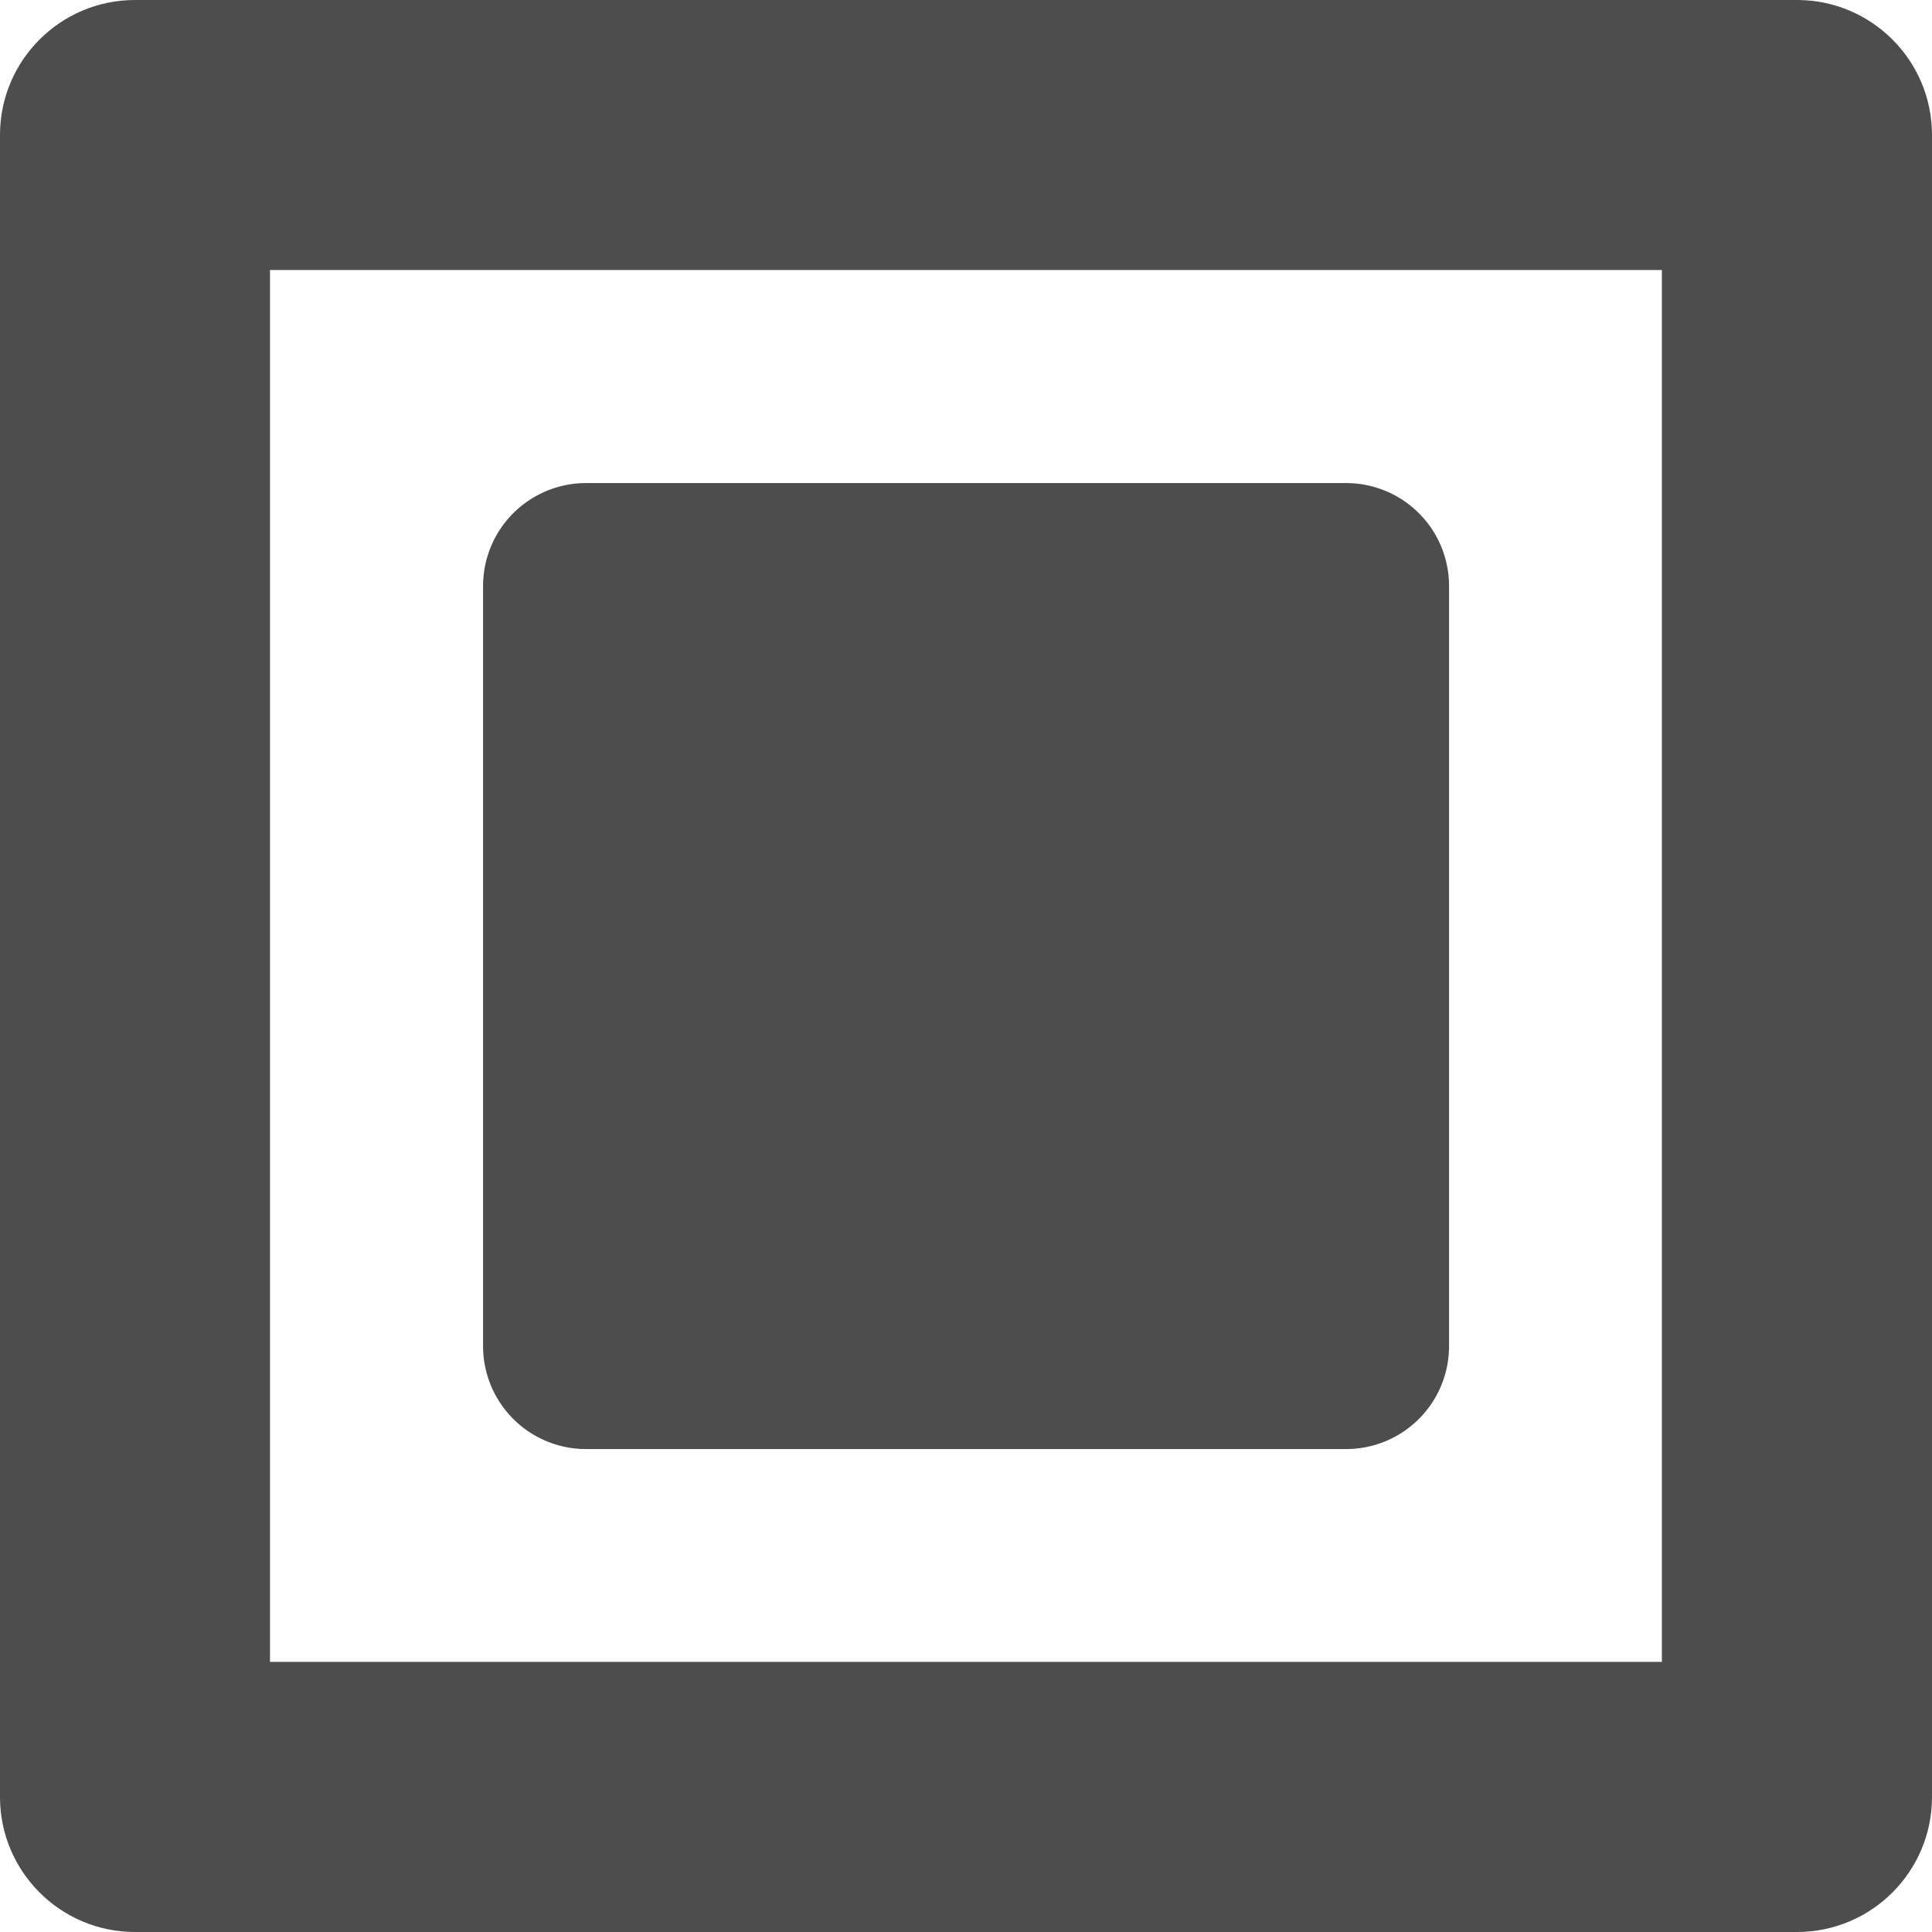
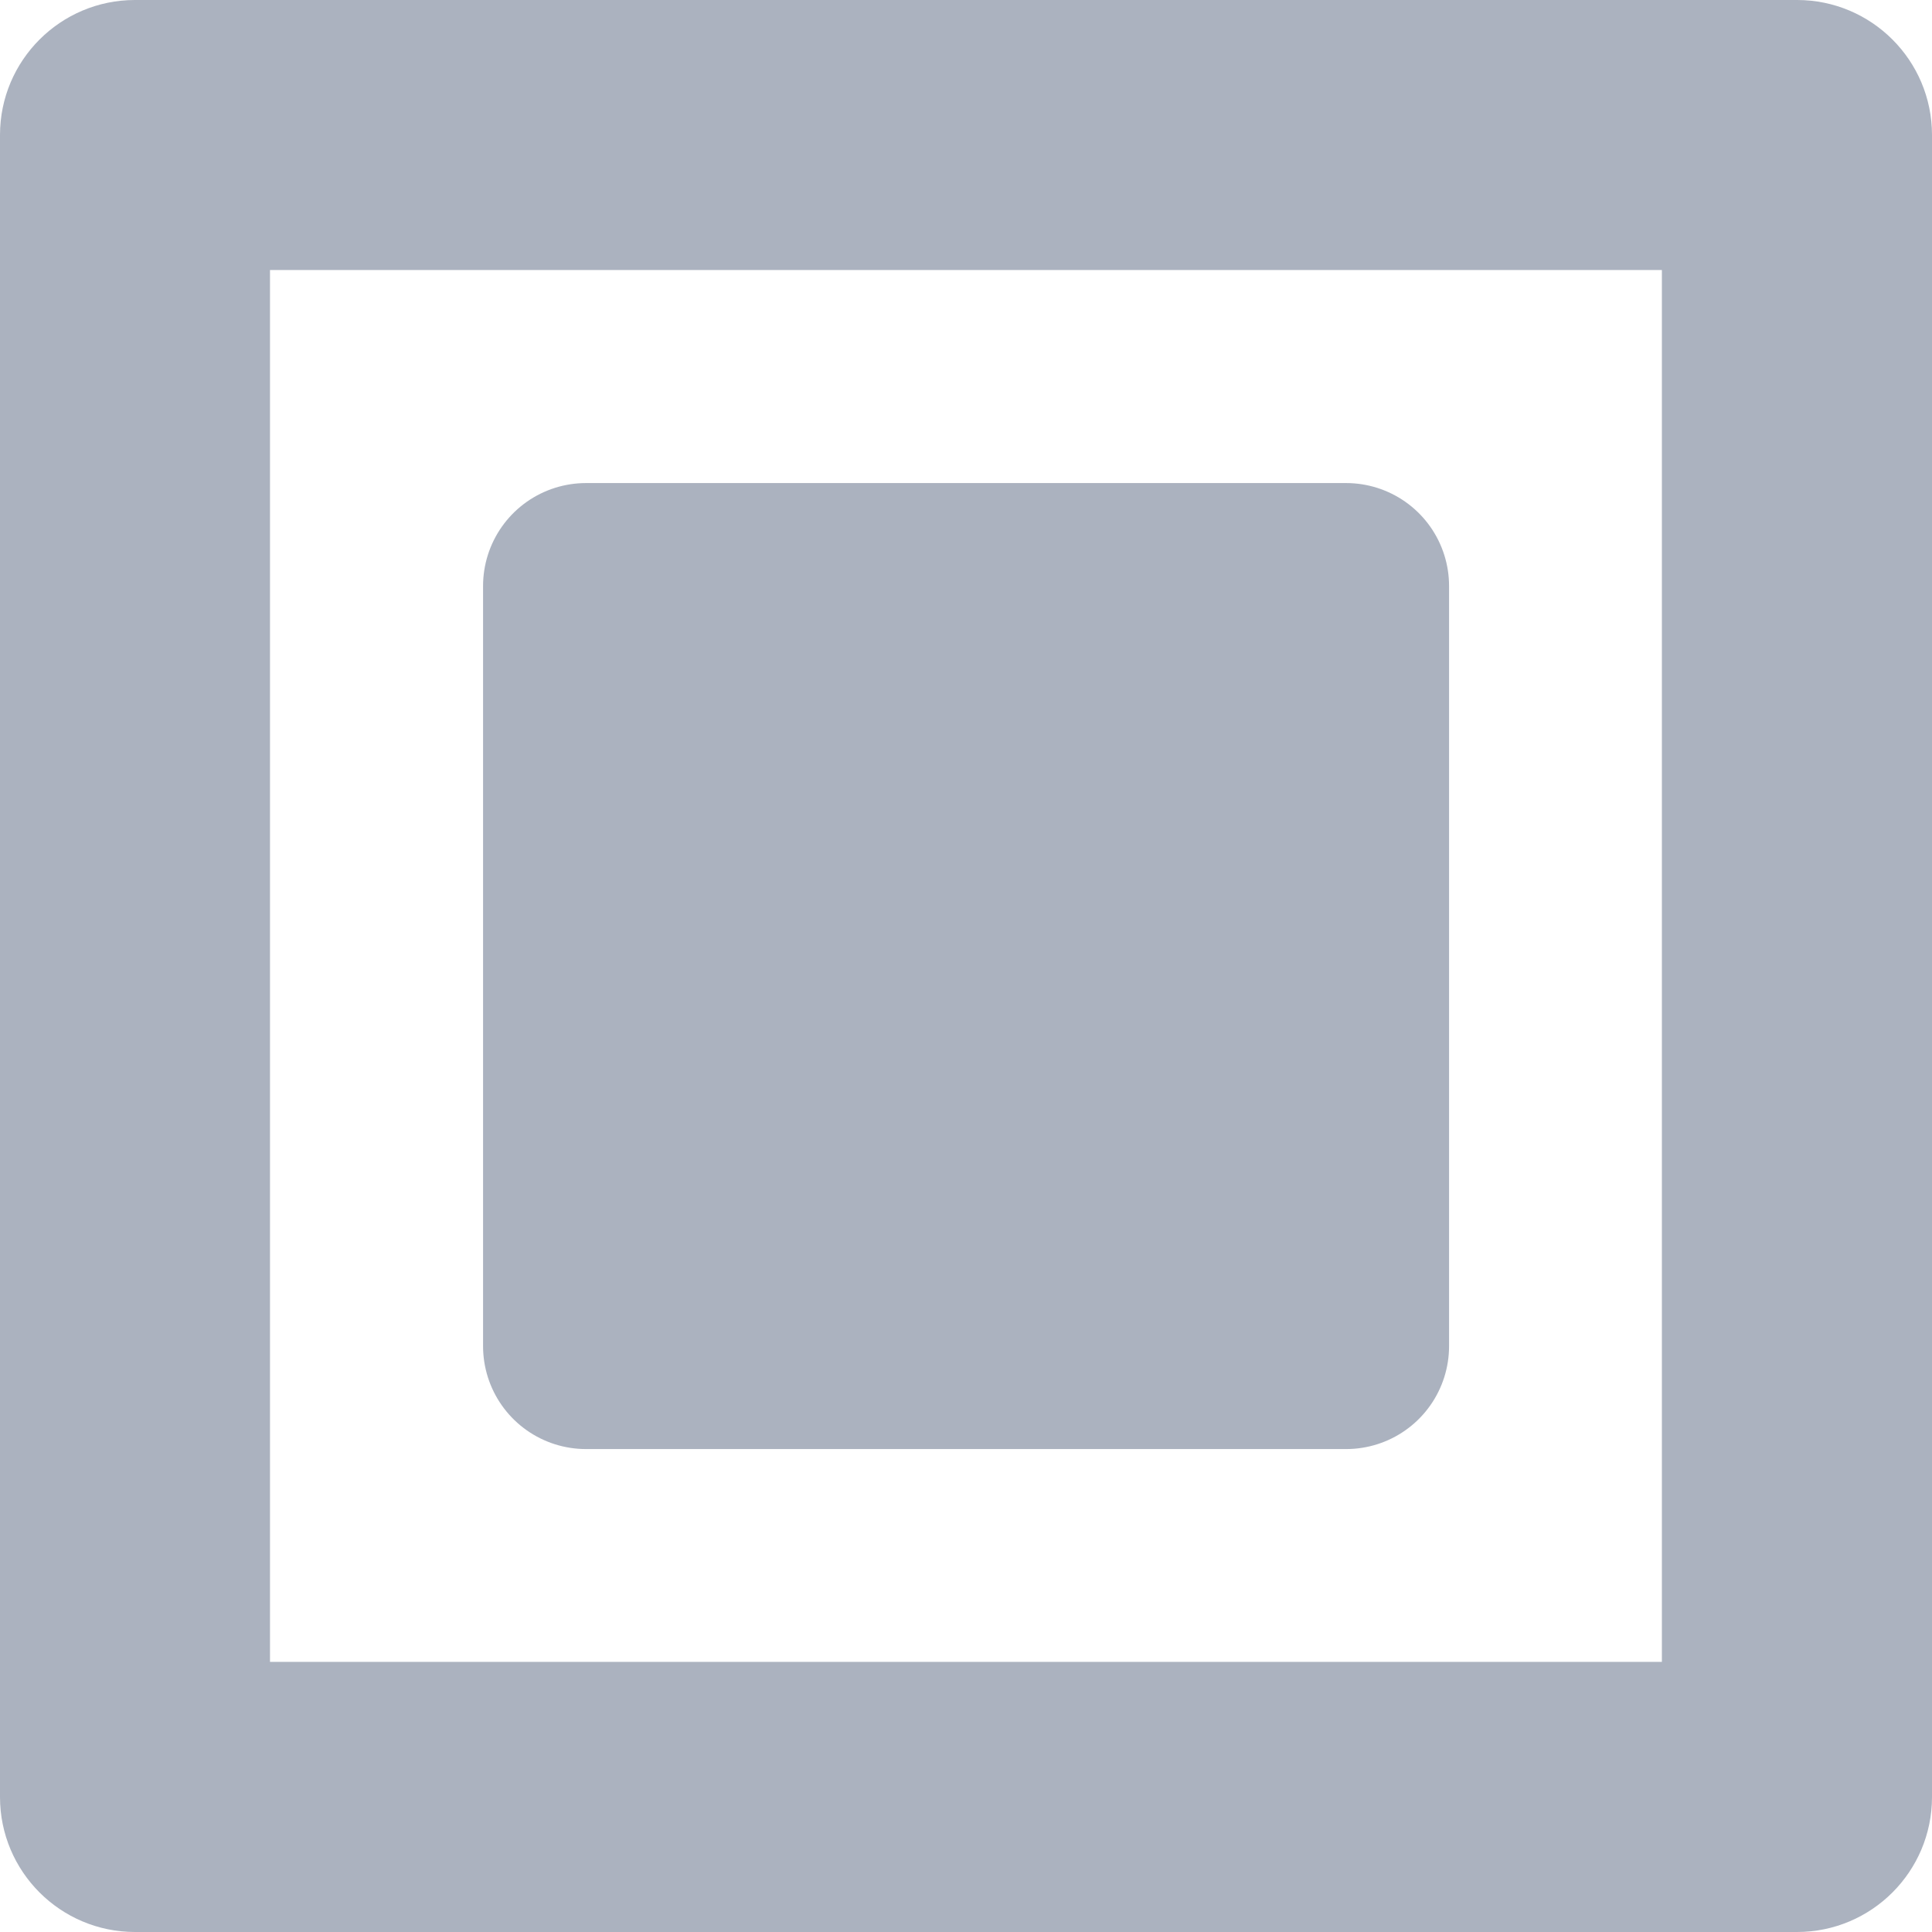
- <svg xmlns="http://www.w3.org/2000/svg" width="16" version="1.1" viewBox="0 0 16 16" height="16">
-   <g style="stroke-linecap:round;fill:#4d4d4d;fill-rule:evenodd;stroke-linejoin:round">
-     <path style="text-align:start;shape-rendering:auto;mix-blend-mode:normal;color-interpolation-filters:linearRGB;isolation:auto;white-space:normal;font-family:sans-serif;text-decoration-line:none;solid-opacity:1;image-rendering:auto;text-decoration-style:solid;text-rendering:auto;solid-color:#000000;stroke:none;line-height:normal;text-decoration-color:#000000;color:#000;text-transform:none;stroke-width:2.236;color-rendering:auto;text-indent:0;color-interpolation:sRGB" id="path4147" d="m 1.117,0 a 1.118,1.118 0 0,0 -1.117,1.117 v 13.766 a 1.118,1.118 0 0,0 1.117,1.117 h 13.766 a 1.118,1.118 0 0,0 1.117,-1.117 v -13.766 a 1.118,1.118 0 0,0 -1.117,-1.117 h -13.766 z  m 1.119,2.236 h 11.527 v 11.527 h -11.527 l 0,-11.527 z " />
-     <rect width="6.295" x="4.853" y="4.853" height="6.295" style="stroke:#4d4d4d;stroke-width:1.705" id="rect4152" />
+ <svg xmlns="http://www.w3.org/2000/svg" width="16" version="1.1" viewBox="0 0 16 16" height="16" id="svg1">
+   <defs id="defs1" />
+   <g style="stroke-linecap:round;fill:#bebebe;fill-rule:evenodd;stroke-linejoin:round" id="g1">
+     <path style="text-align:start;shape-rendering:auto;mix-blend-mode:normal;color-interpolation-filters:linearRGB;isolation:auto;white-space:normal;font-family:sans-serif;text-decoration-line:none;solid-opacity:1;image-rendering:auto;text-decoration-style:solid;text-rendering:auto;solid-color:#000000;stroke:none;line-height:normal;text-decoration-color:#000000;color:#000;text-transform:none;stroke-width:2.236;color-rendering:auto;text-indent:0;color-interpolation:sRGB;fill:#abb2bf;fill-opacity:1" id="path4147" d="m 1.117,0 a 1.118,1.118 0 0,0 -1.117,1.117 v 13.766 a 1.118,1.118 0 0,0 1.117,1.117 h 13.766 a 1.118,1.118 0 0,0 1.117,-1.117 v -13.766 a 1.118,1.118 0 0,0 -1.117,-1.117 h -13.766 z  m 1.119,2.236 h 11.527 v 11.527 h -11.527 l 0,-11.527 z " />
+     <rect width="6.295" x="4.853" y="4.853" height="6.295" style="stroke:#abb2bf;stroke-width:1.705;fill:#abb2bf;fill-opacity:1;stroke-opacity:1" id="rect4152" />
  </g>
</svg>
